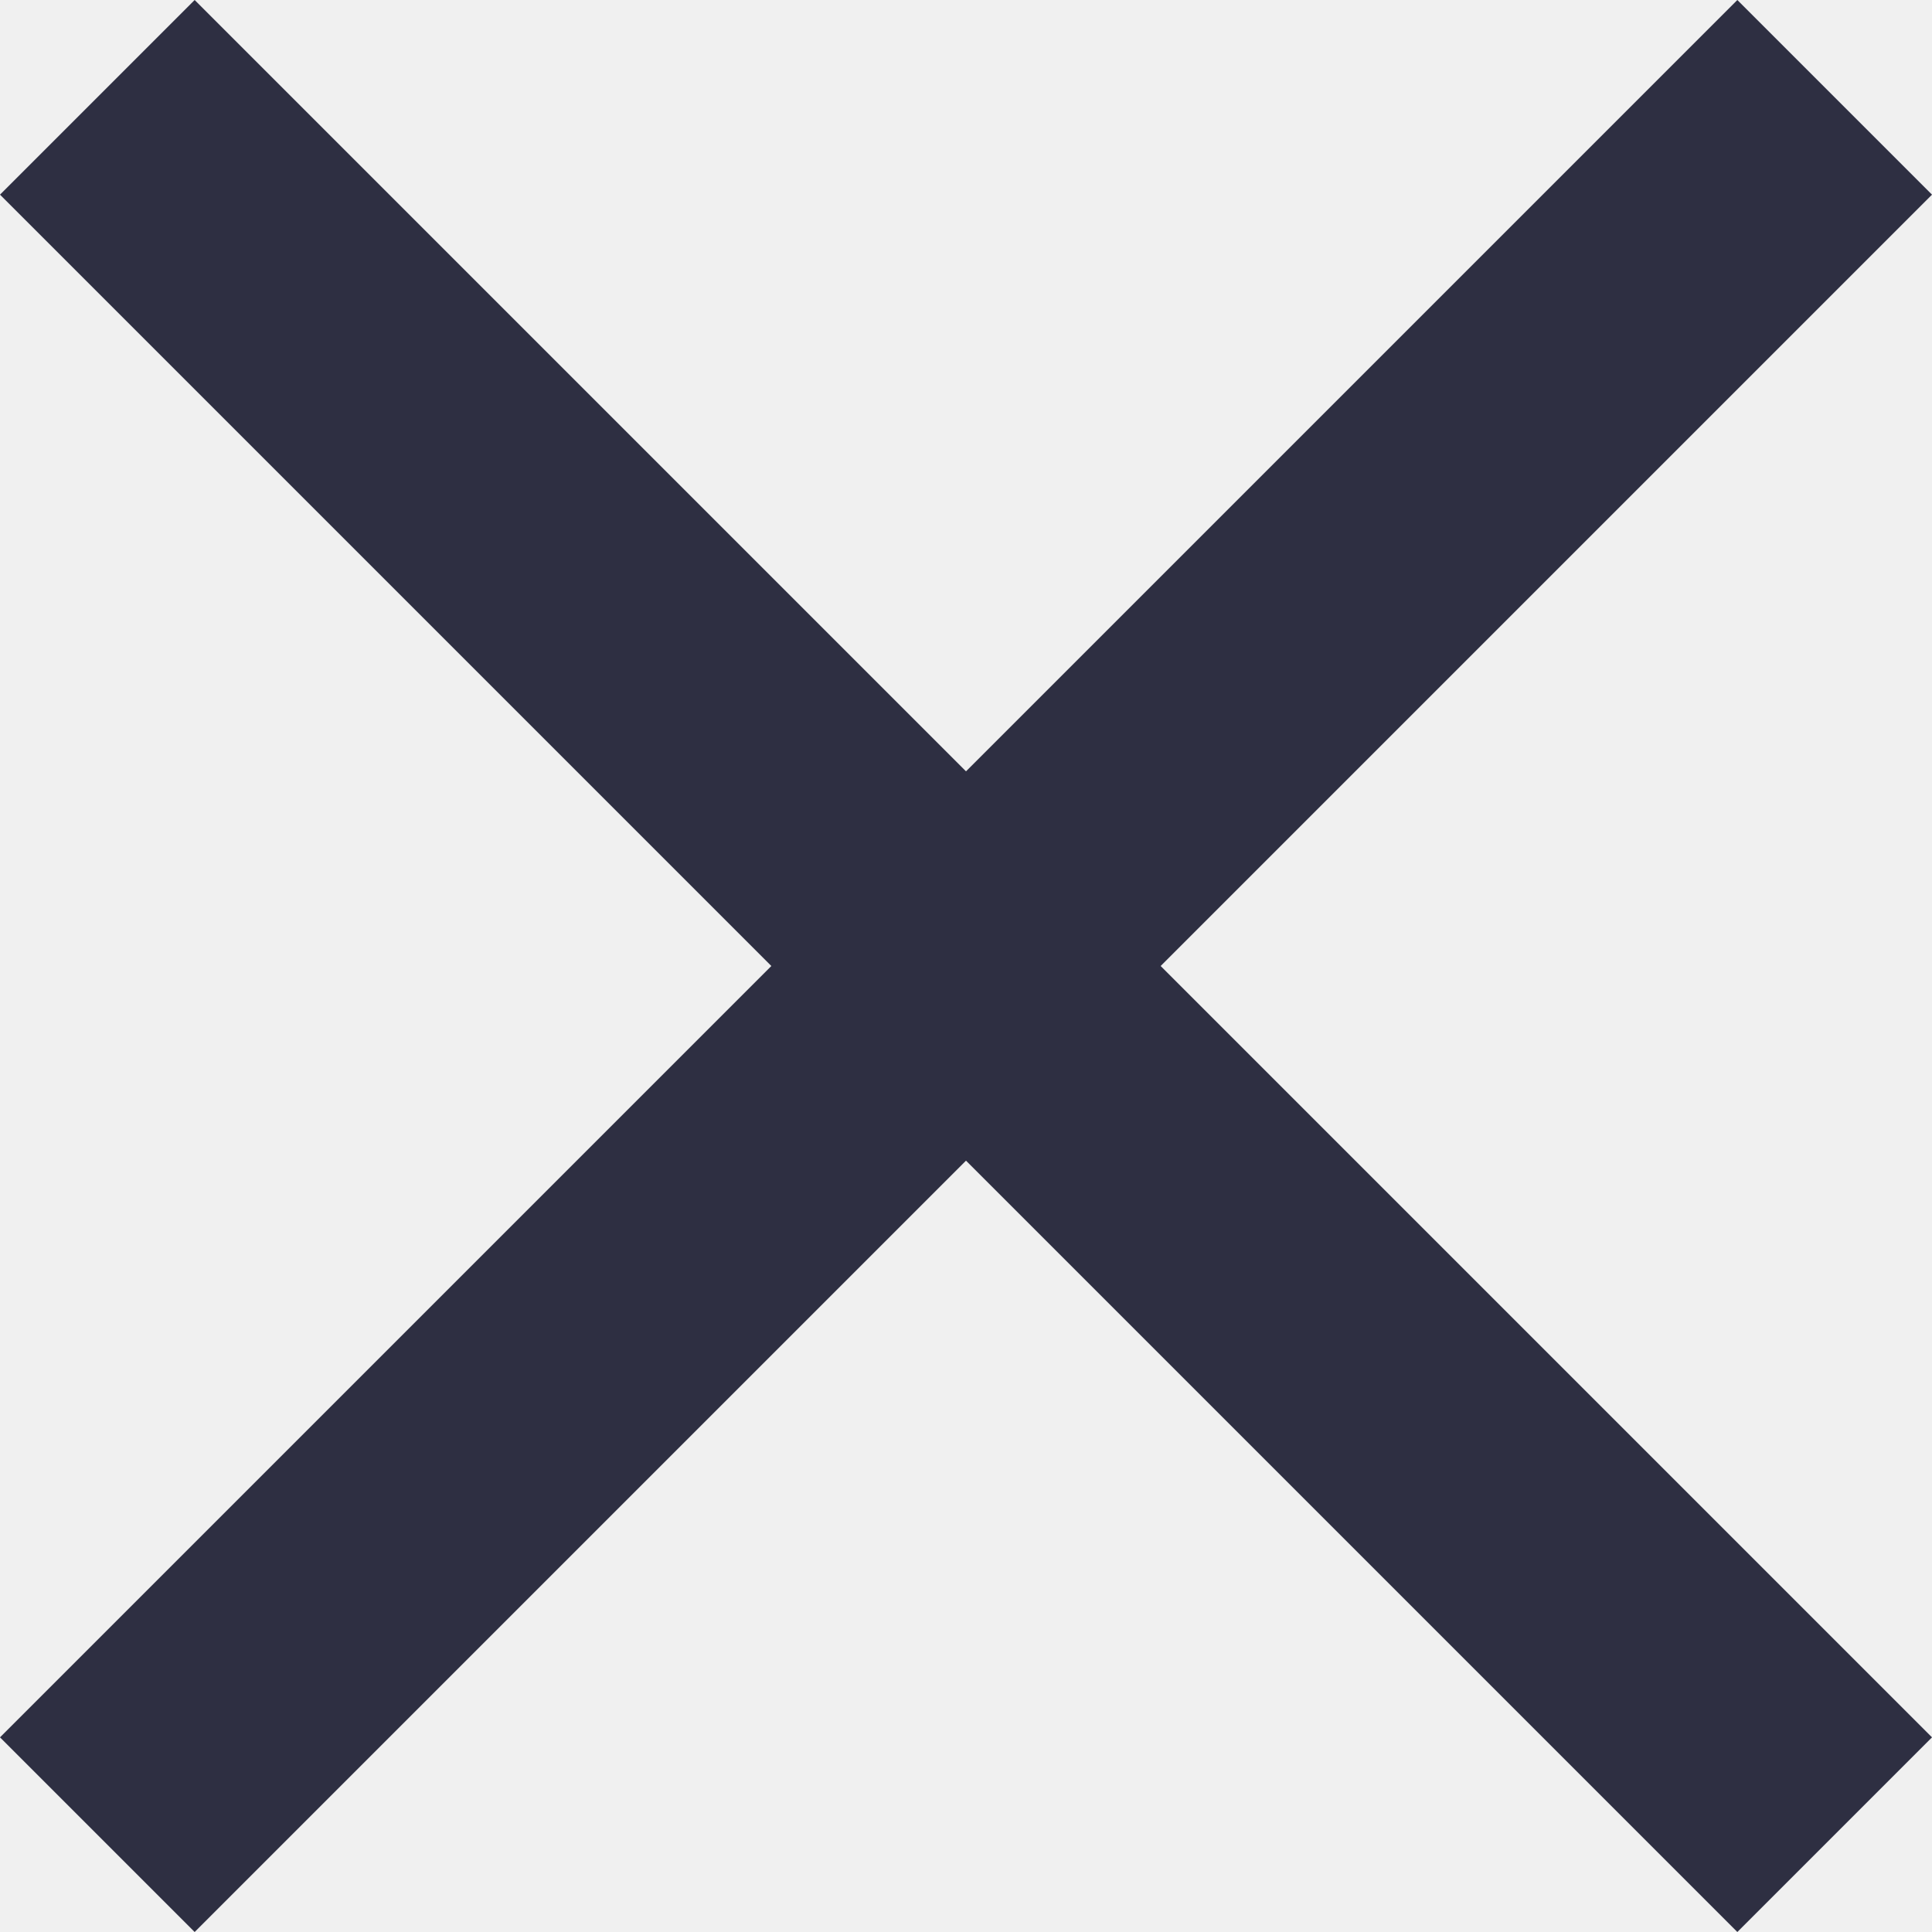
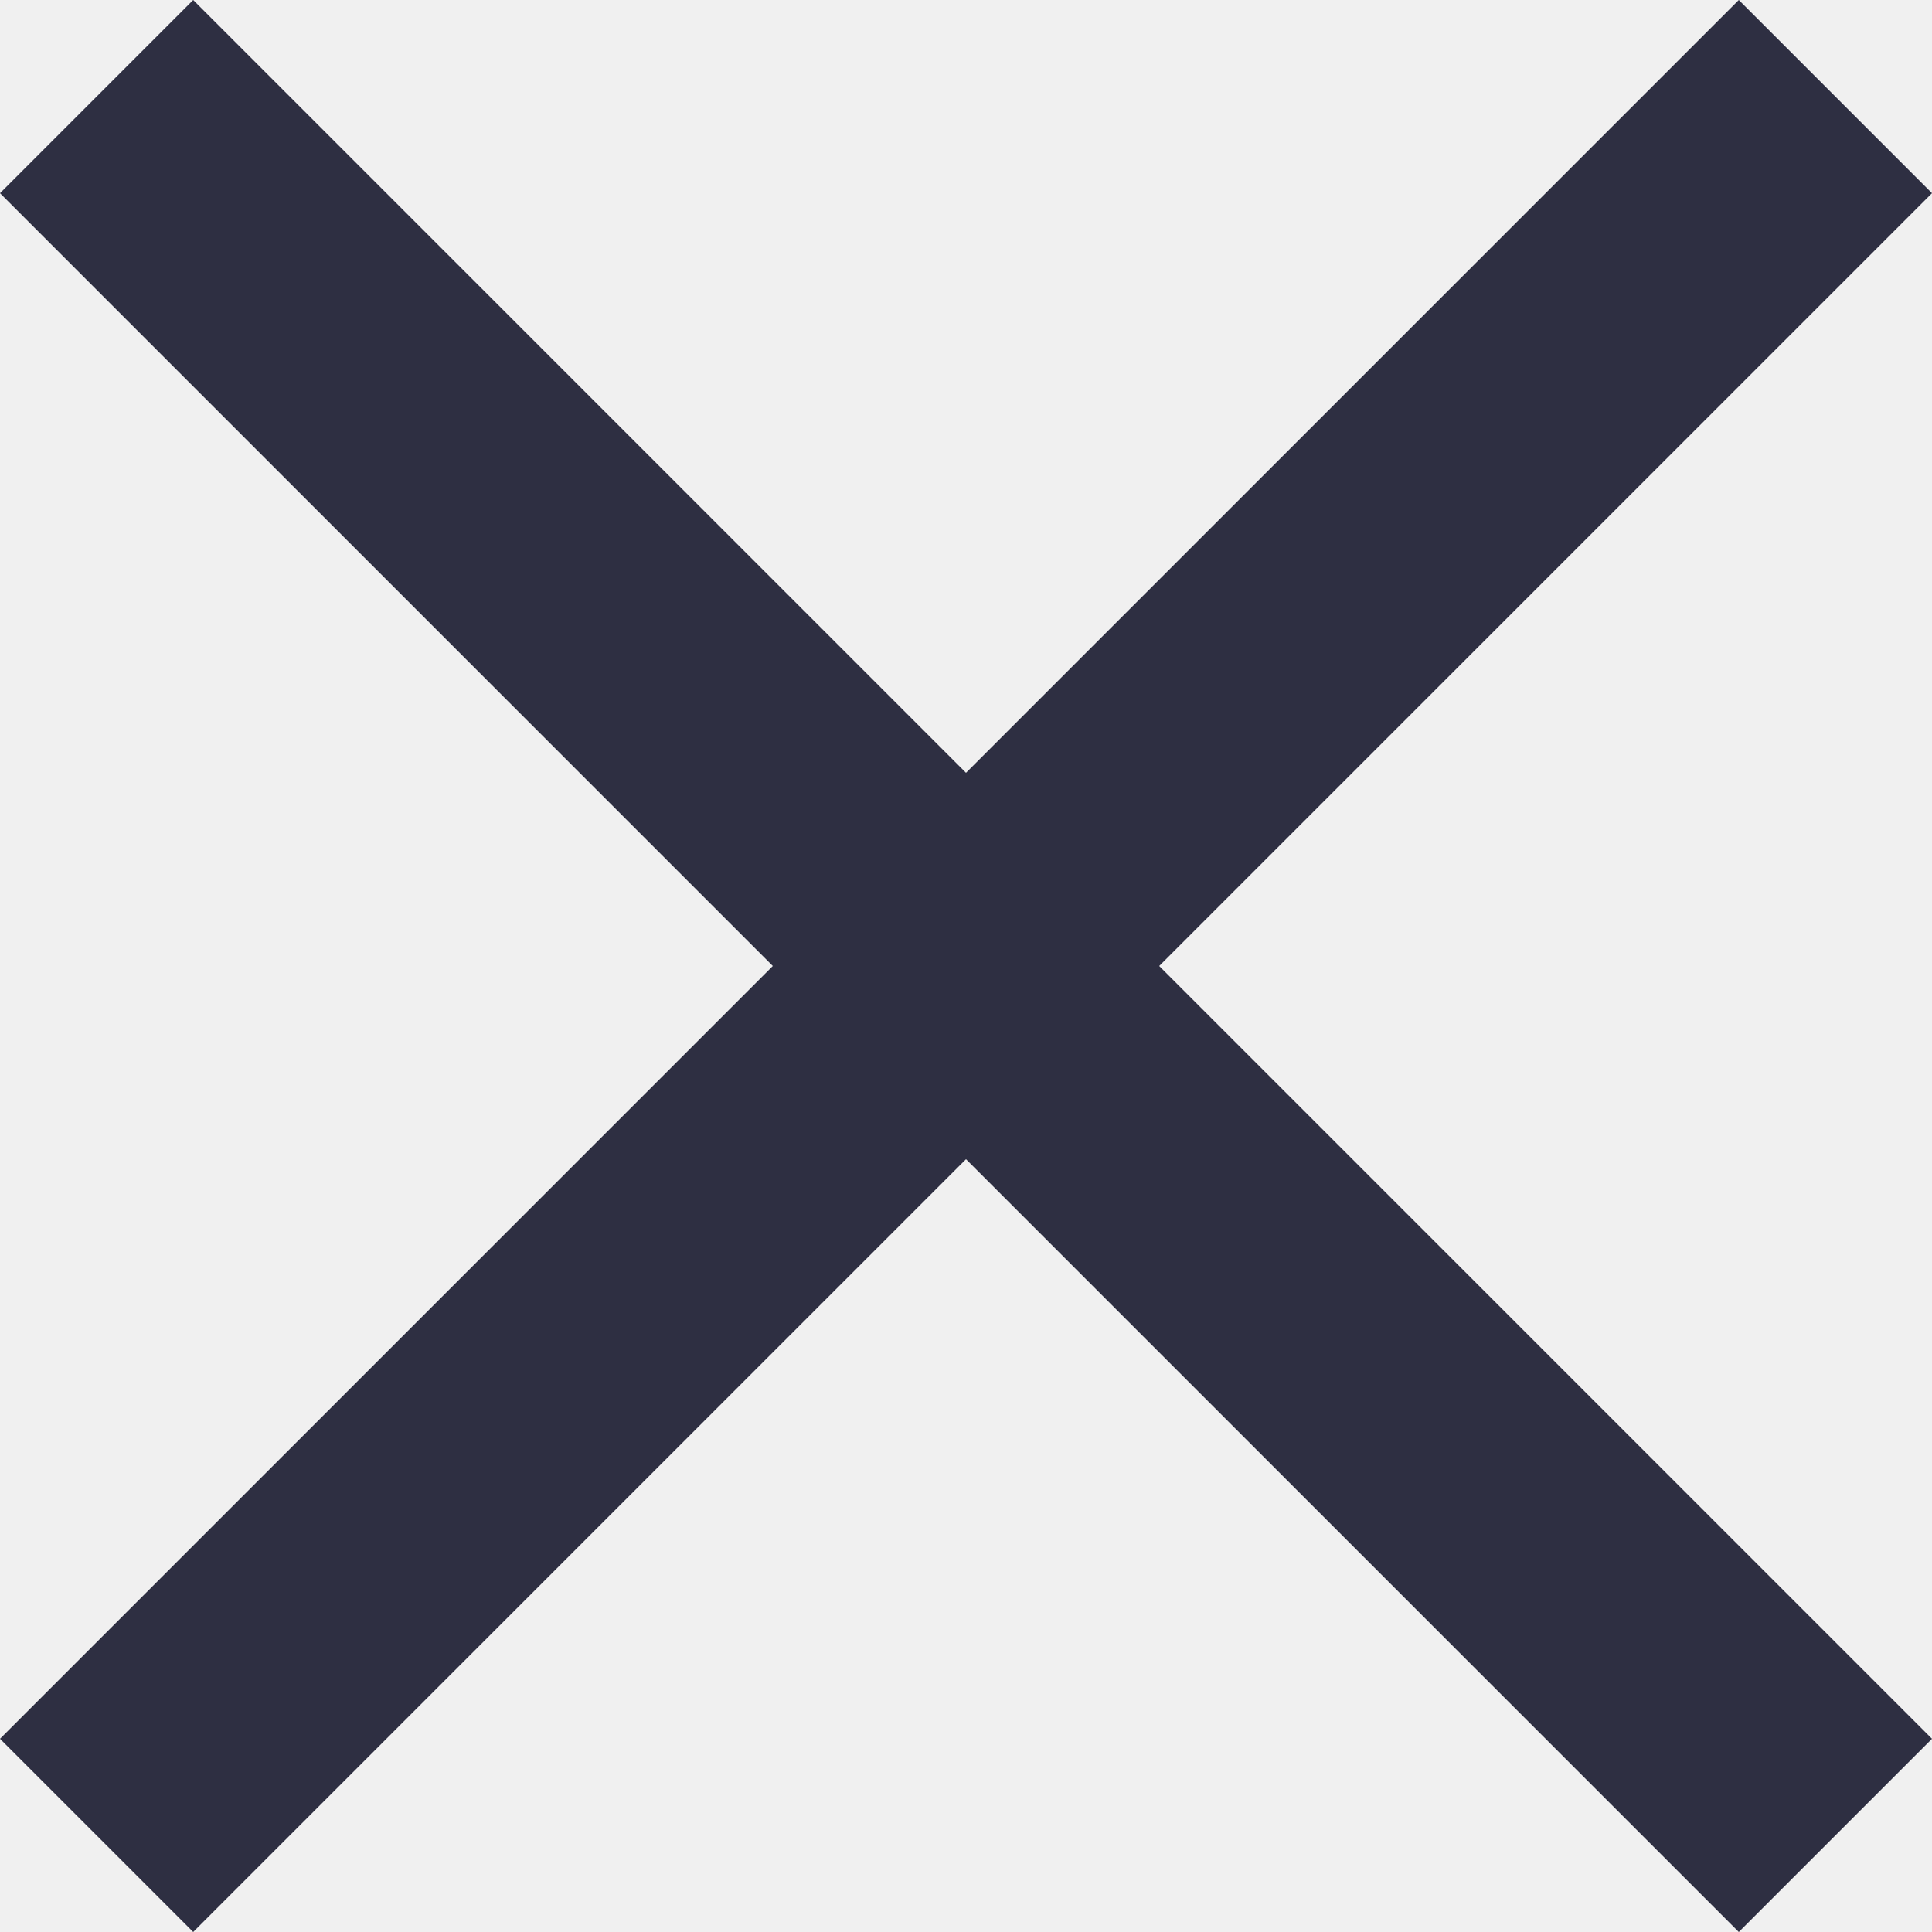
- <svg xmlns="http://www.w3.org/2000/svg" width="8" height="8" viewBox="0 0 8 8" fill="none">
-   <g clip-path="url(#clip0_432015_2063)">
-     <path d="M8 0.806L7.194 0L4 3.194L0.806 0L0 0.806L3.194 4L0 7.194L0.806 8L4 4.806L7.194 8L8 7.194L4.806 4L8 0.806Z" fill="#2E2F42" />
+ <svg xmlns="http://www.w3.org/2000/svg" width="8" height="8" fill="none">
+   <g clip-path="url(#a)">
+     <path fill="#2E2F42" d="M8 .8 7.2 0 4 3.2.8 0 0 .8 3.2 4 0 7.2l.8.8L4 4.8 7.2 8l.8-.8L4.8 4 8 .8Z" />
  </g>
  <defs>
-     <clipPath id="clip0_432015_2063">
-       <rect width="8" height="8" fill="white" />
+     <clipPath id="a">
+       <path fill="#fff" d="M0 0h8v8H0z" />
    </clipPath>
  </defs>
</svg>
